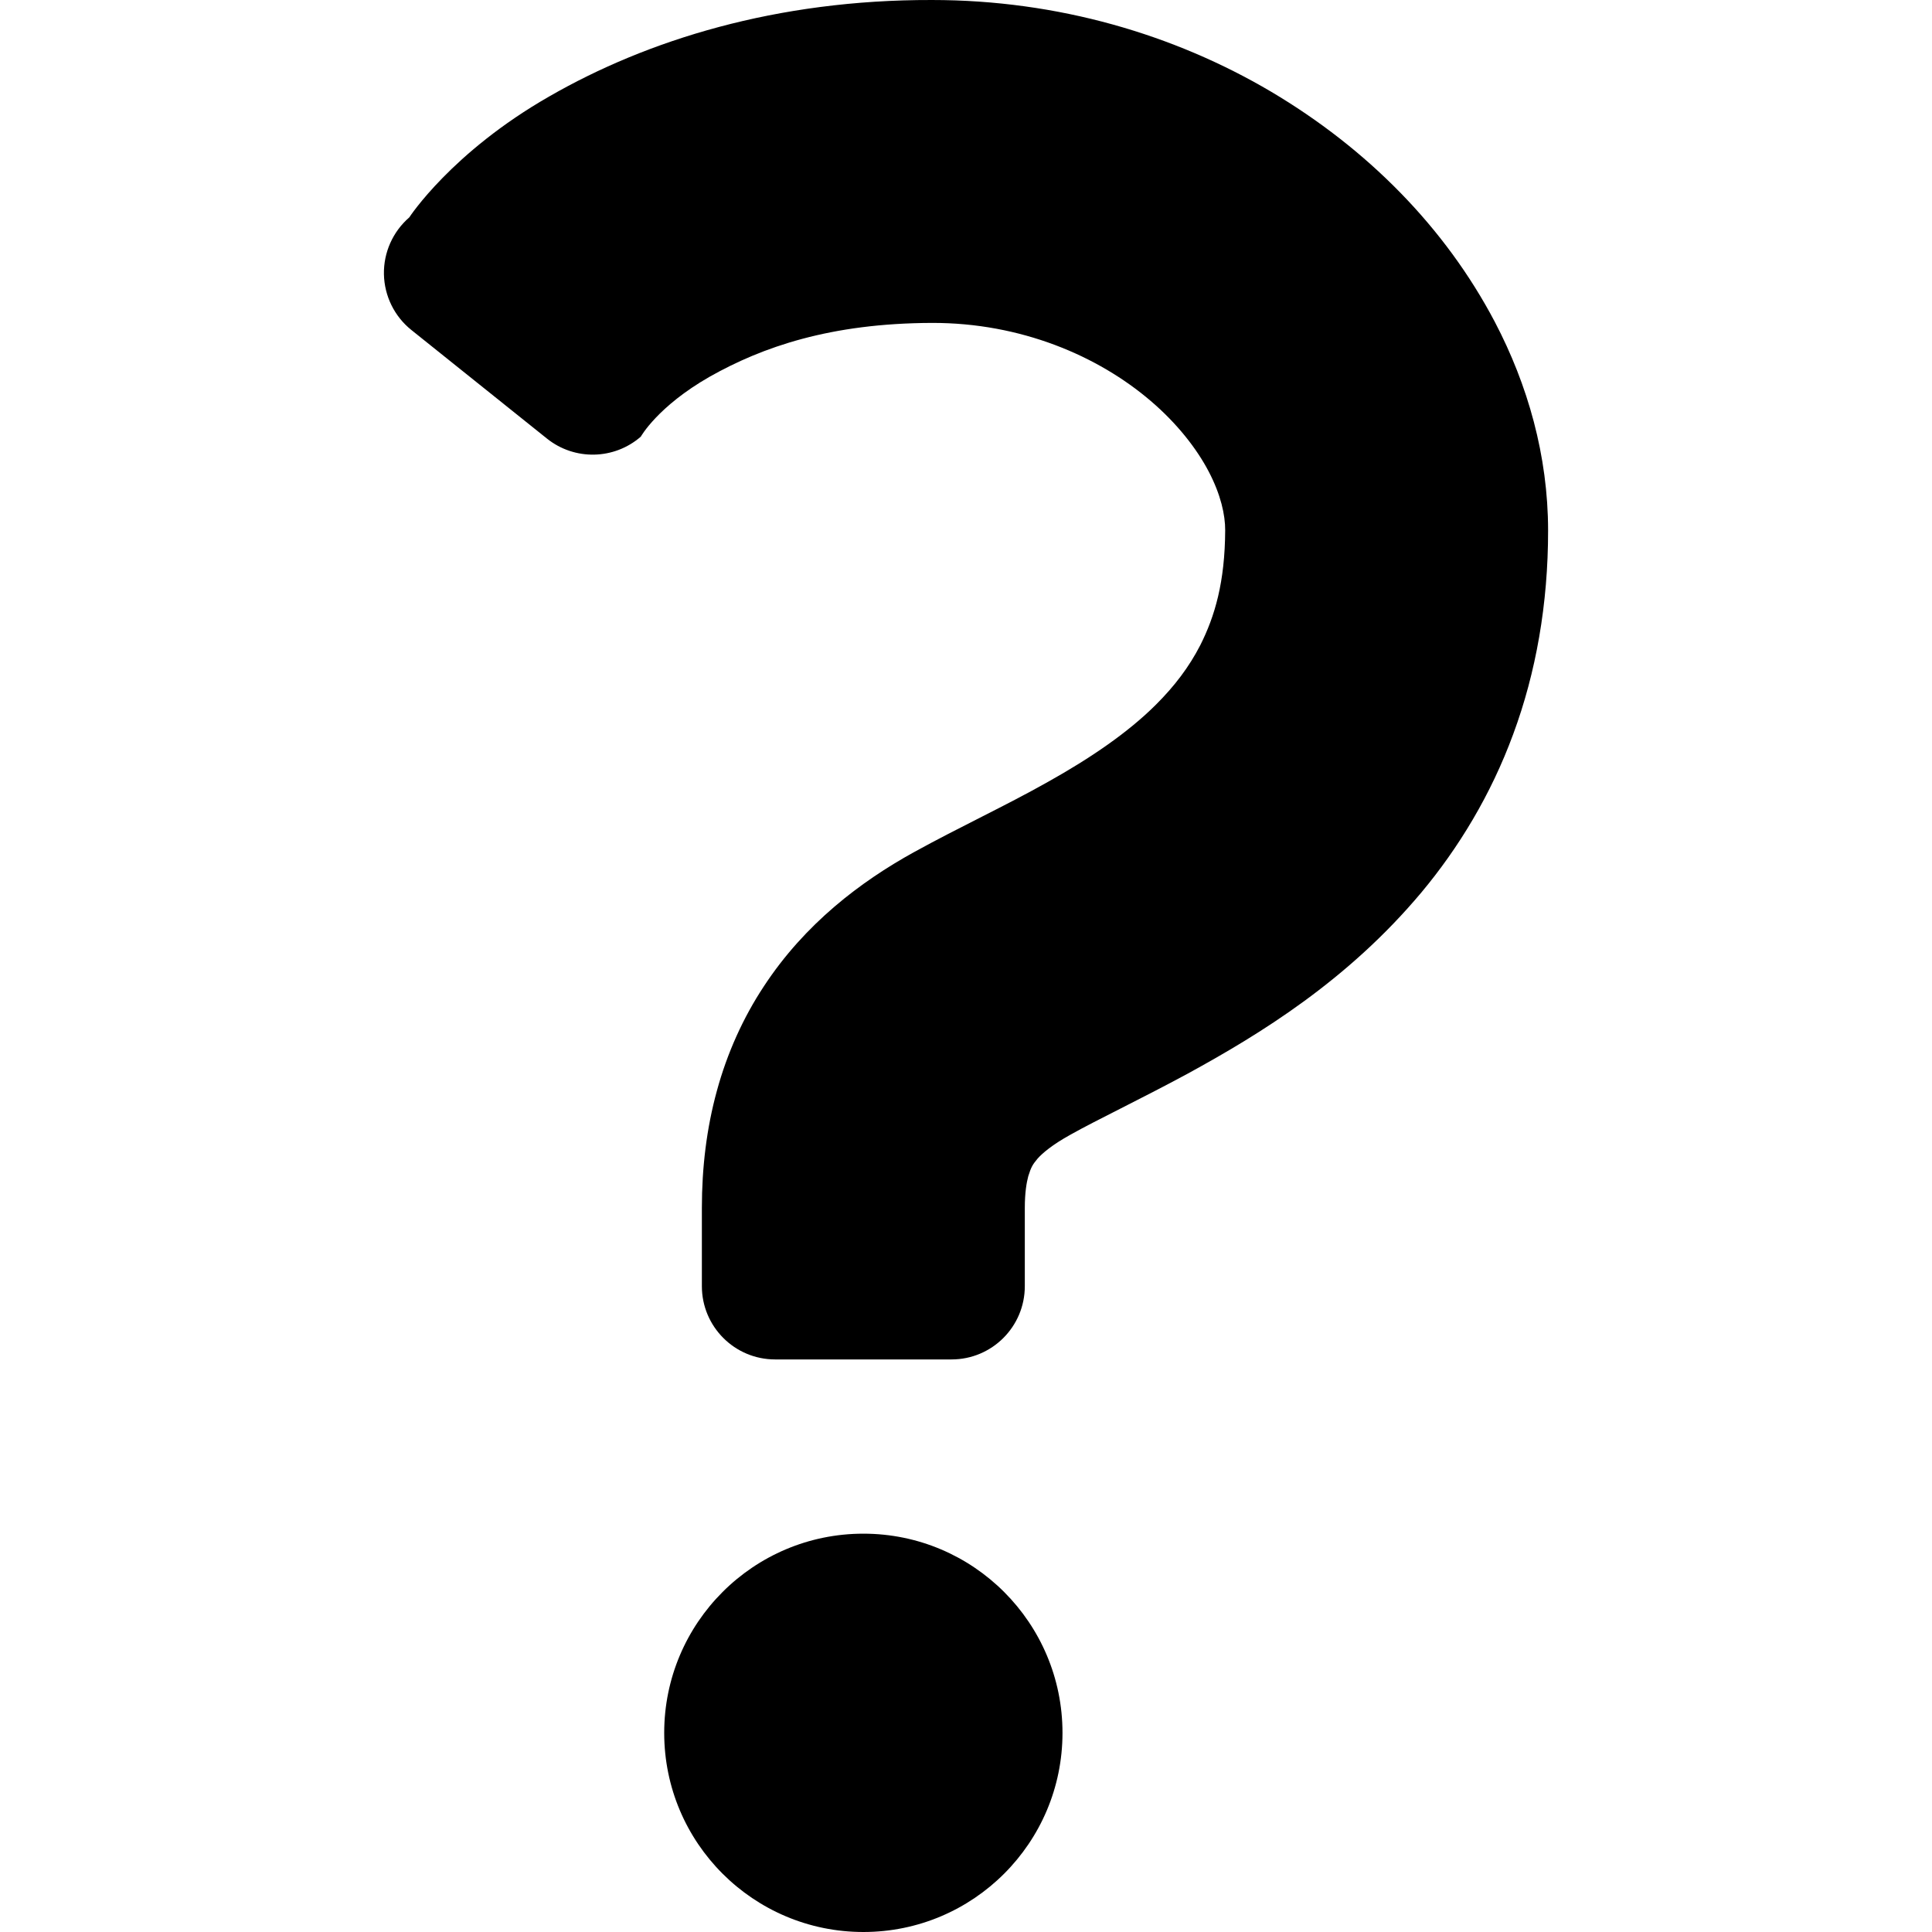
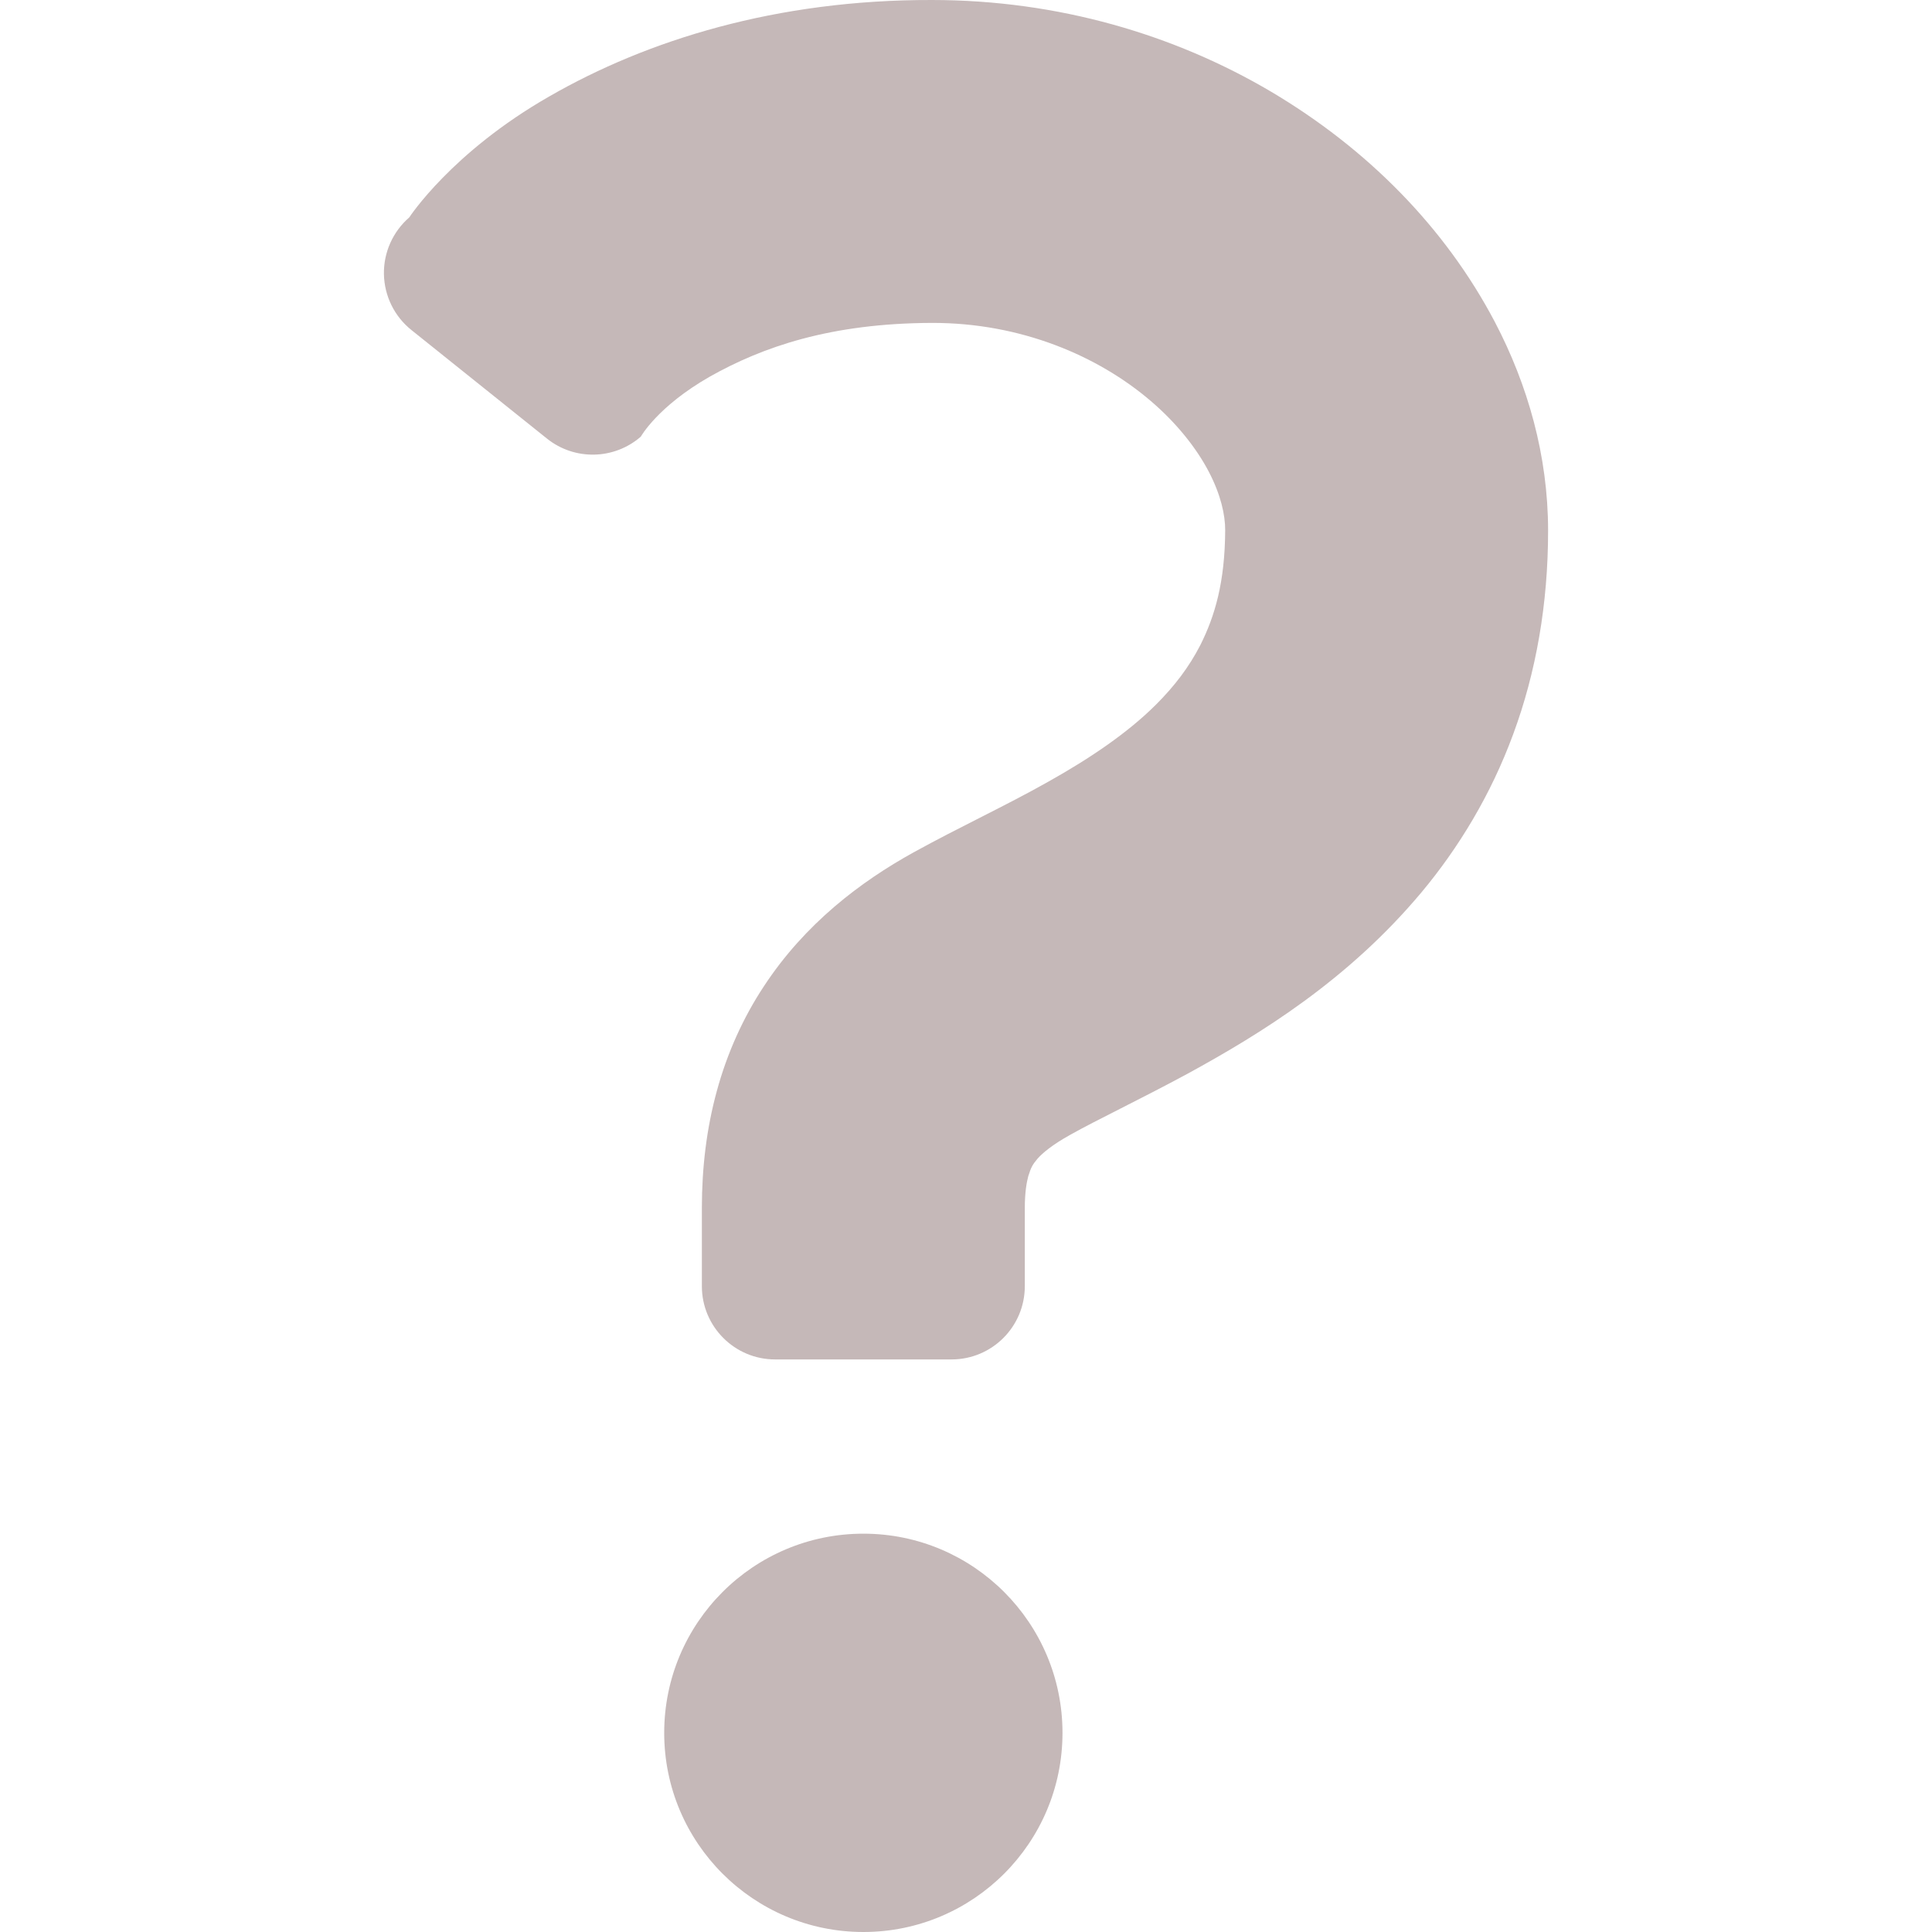
- <svg xmlns="http://www.w3.org/2000/svg" height="800px" width="800px" version="1.1" id="_x32_" viewBox="0 0 512 512" xml:space="preserve">
-   <style type="text/css">
- 	.st0{fill:#000000;}
- </style>
+ <svg xmlns="http://www.w3.org/2000/svg" height="40px" width="40px" fill="#C5B8B8" version="1.1" id="_x32_" viewBox="0 0 512 512" xml:space="preserve">
  <g>
    <path class="st0" d="M396.138,85.295c-13.172-25.037-33.795-45.898-59.342-61.03C311.26,9.2,280.435,0.001,246.98,0.001   c-41.238-0.102-75.5,10.642-101.359,25.521c-25.962,14.826-37.156,32.088-37.156,32.088c-4.363,3.786-6.824,9.294-6.721,15.056   c0.118,5.77,2.775,11.186,7.273,14.784l35.933,28.78c7.324,5.864,17.806,5.644,24.875-0.518c0,0,4.414-7.978,18.247-15.88   c13.91-7.85,31.945-14.173,58.908-14.258c23.517-0.051,44.022,8.725,58.016,20.717c6.952,5.941,12.145,12.594,15.328,18.68   c3.208,6.136,4.379,11.5,4.363,15.574c-0.068,13.766-2.742,22.77-6.603,30.442c-2.945,5.729-6.789,10.813-11.738,15.744   c-7.384,7.384-17.398,14.207-28.634,20.479c-11.245,6.348-23.365,11.932-35.612,18.68c-13.978,7.74-28.77,18.858-39.701,35.544   c-5.449,8.249-9.71,17.686-12.416,27.641c-2.742,9.964-3.98,20.412-3.98,31.071c0,11.372,0,20.708,0,20.708   c0,10.719,8.69,19.41,19.41,19.41h46.762c10.719,0,19.41-8.691,19.41-19.41c0,0,0-9.336,0-20.708c0-4.107,0.467-6.755,0.917-8.436   c0.773-2.512,1.206-3.14,2.47-4.668c1.29-1.452,3.895-3.674,8.698-6.331c7.019-3.946,18.298-9.276,31.07-16.176   c19.121-10.456,42.367-24.646,61.972-48.062c9.752-11.686,18.374-25.758,24.323-41.968c6.001-16.21,9.242-34.431,9.226-53.96   C410.243,120.761,404.879,101.971,396.138,85.295z" />
    <path class="st0" d="M228.809,406.44c-29.152,0-52.788,23.644-52.788,52.788c0,29.136,23.637,52.772,52.788,52.772   c29.136,0,52.763-23.636,52.763-52.772C281.572,430.084,257.945,406.44,228.809,406.44z" />
  </g>
</svg>
